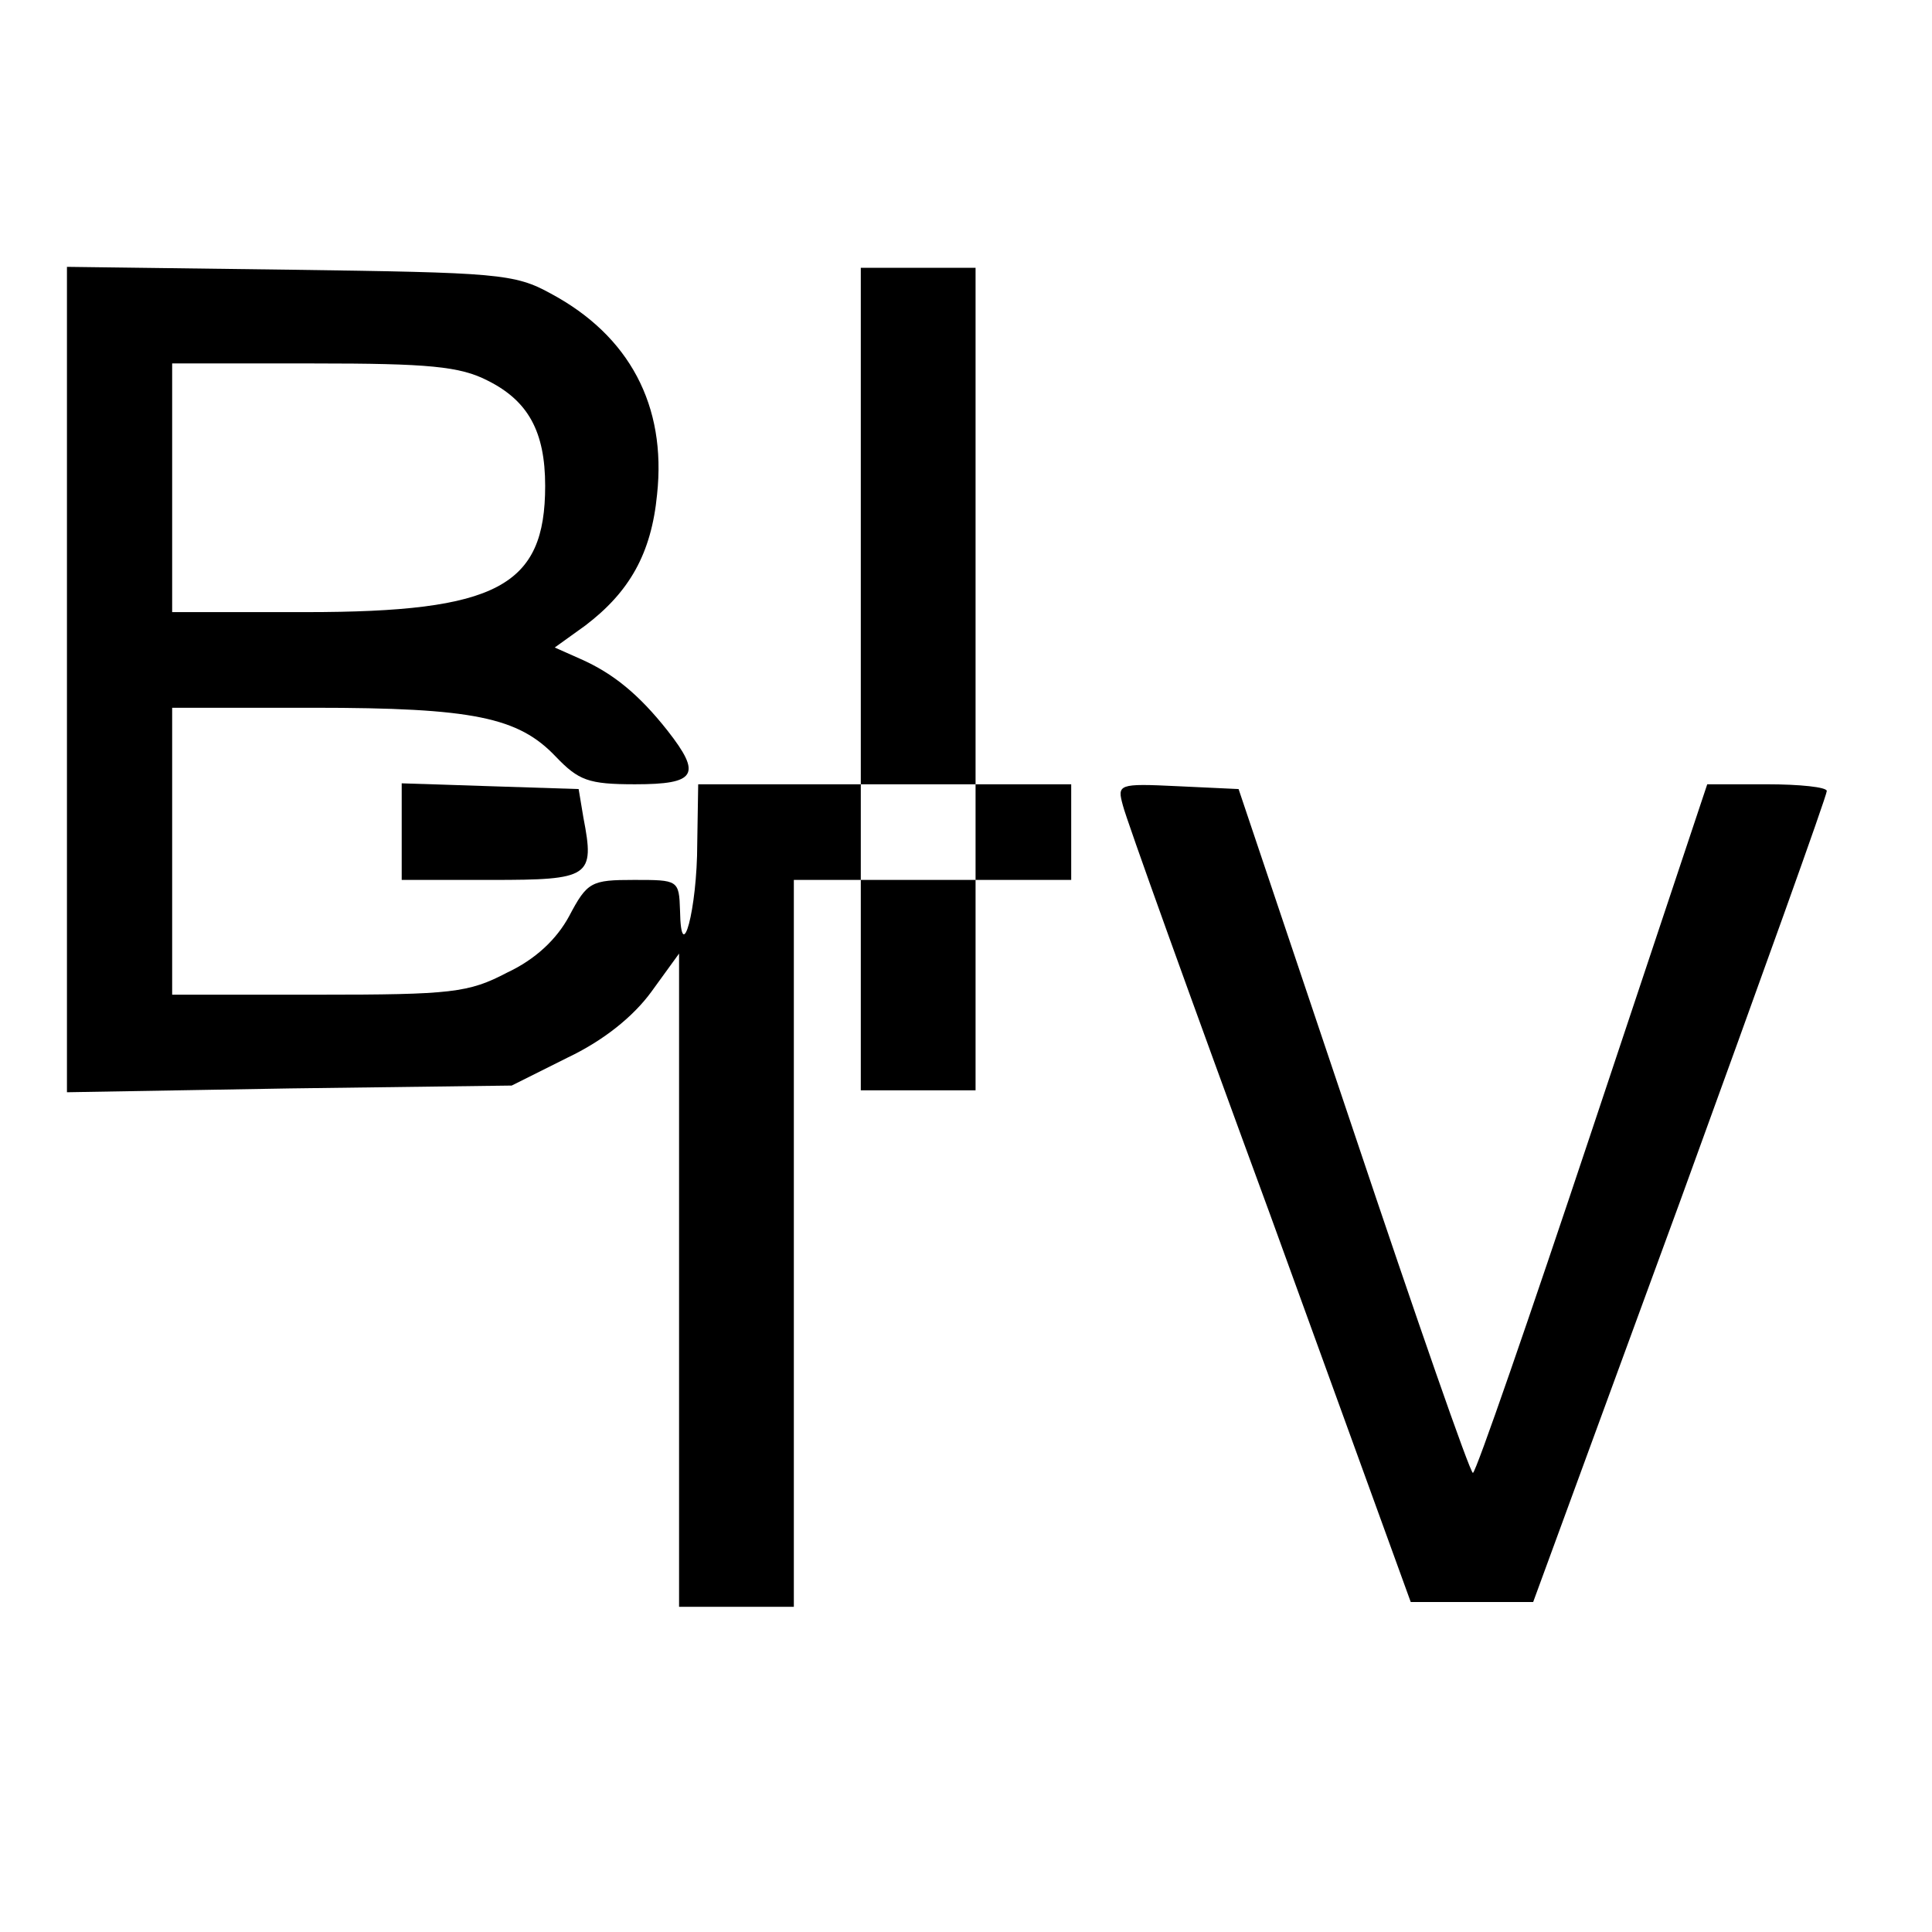
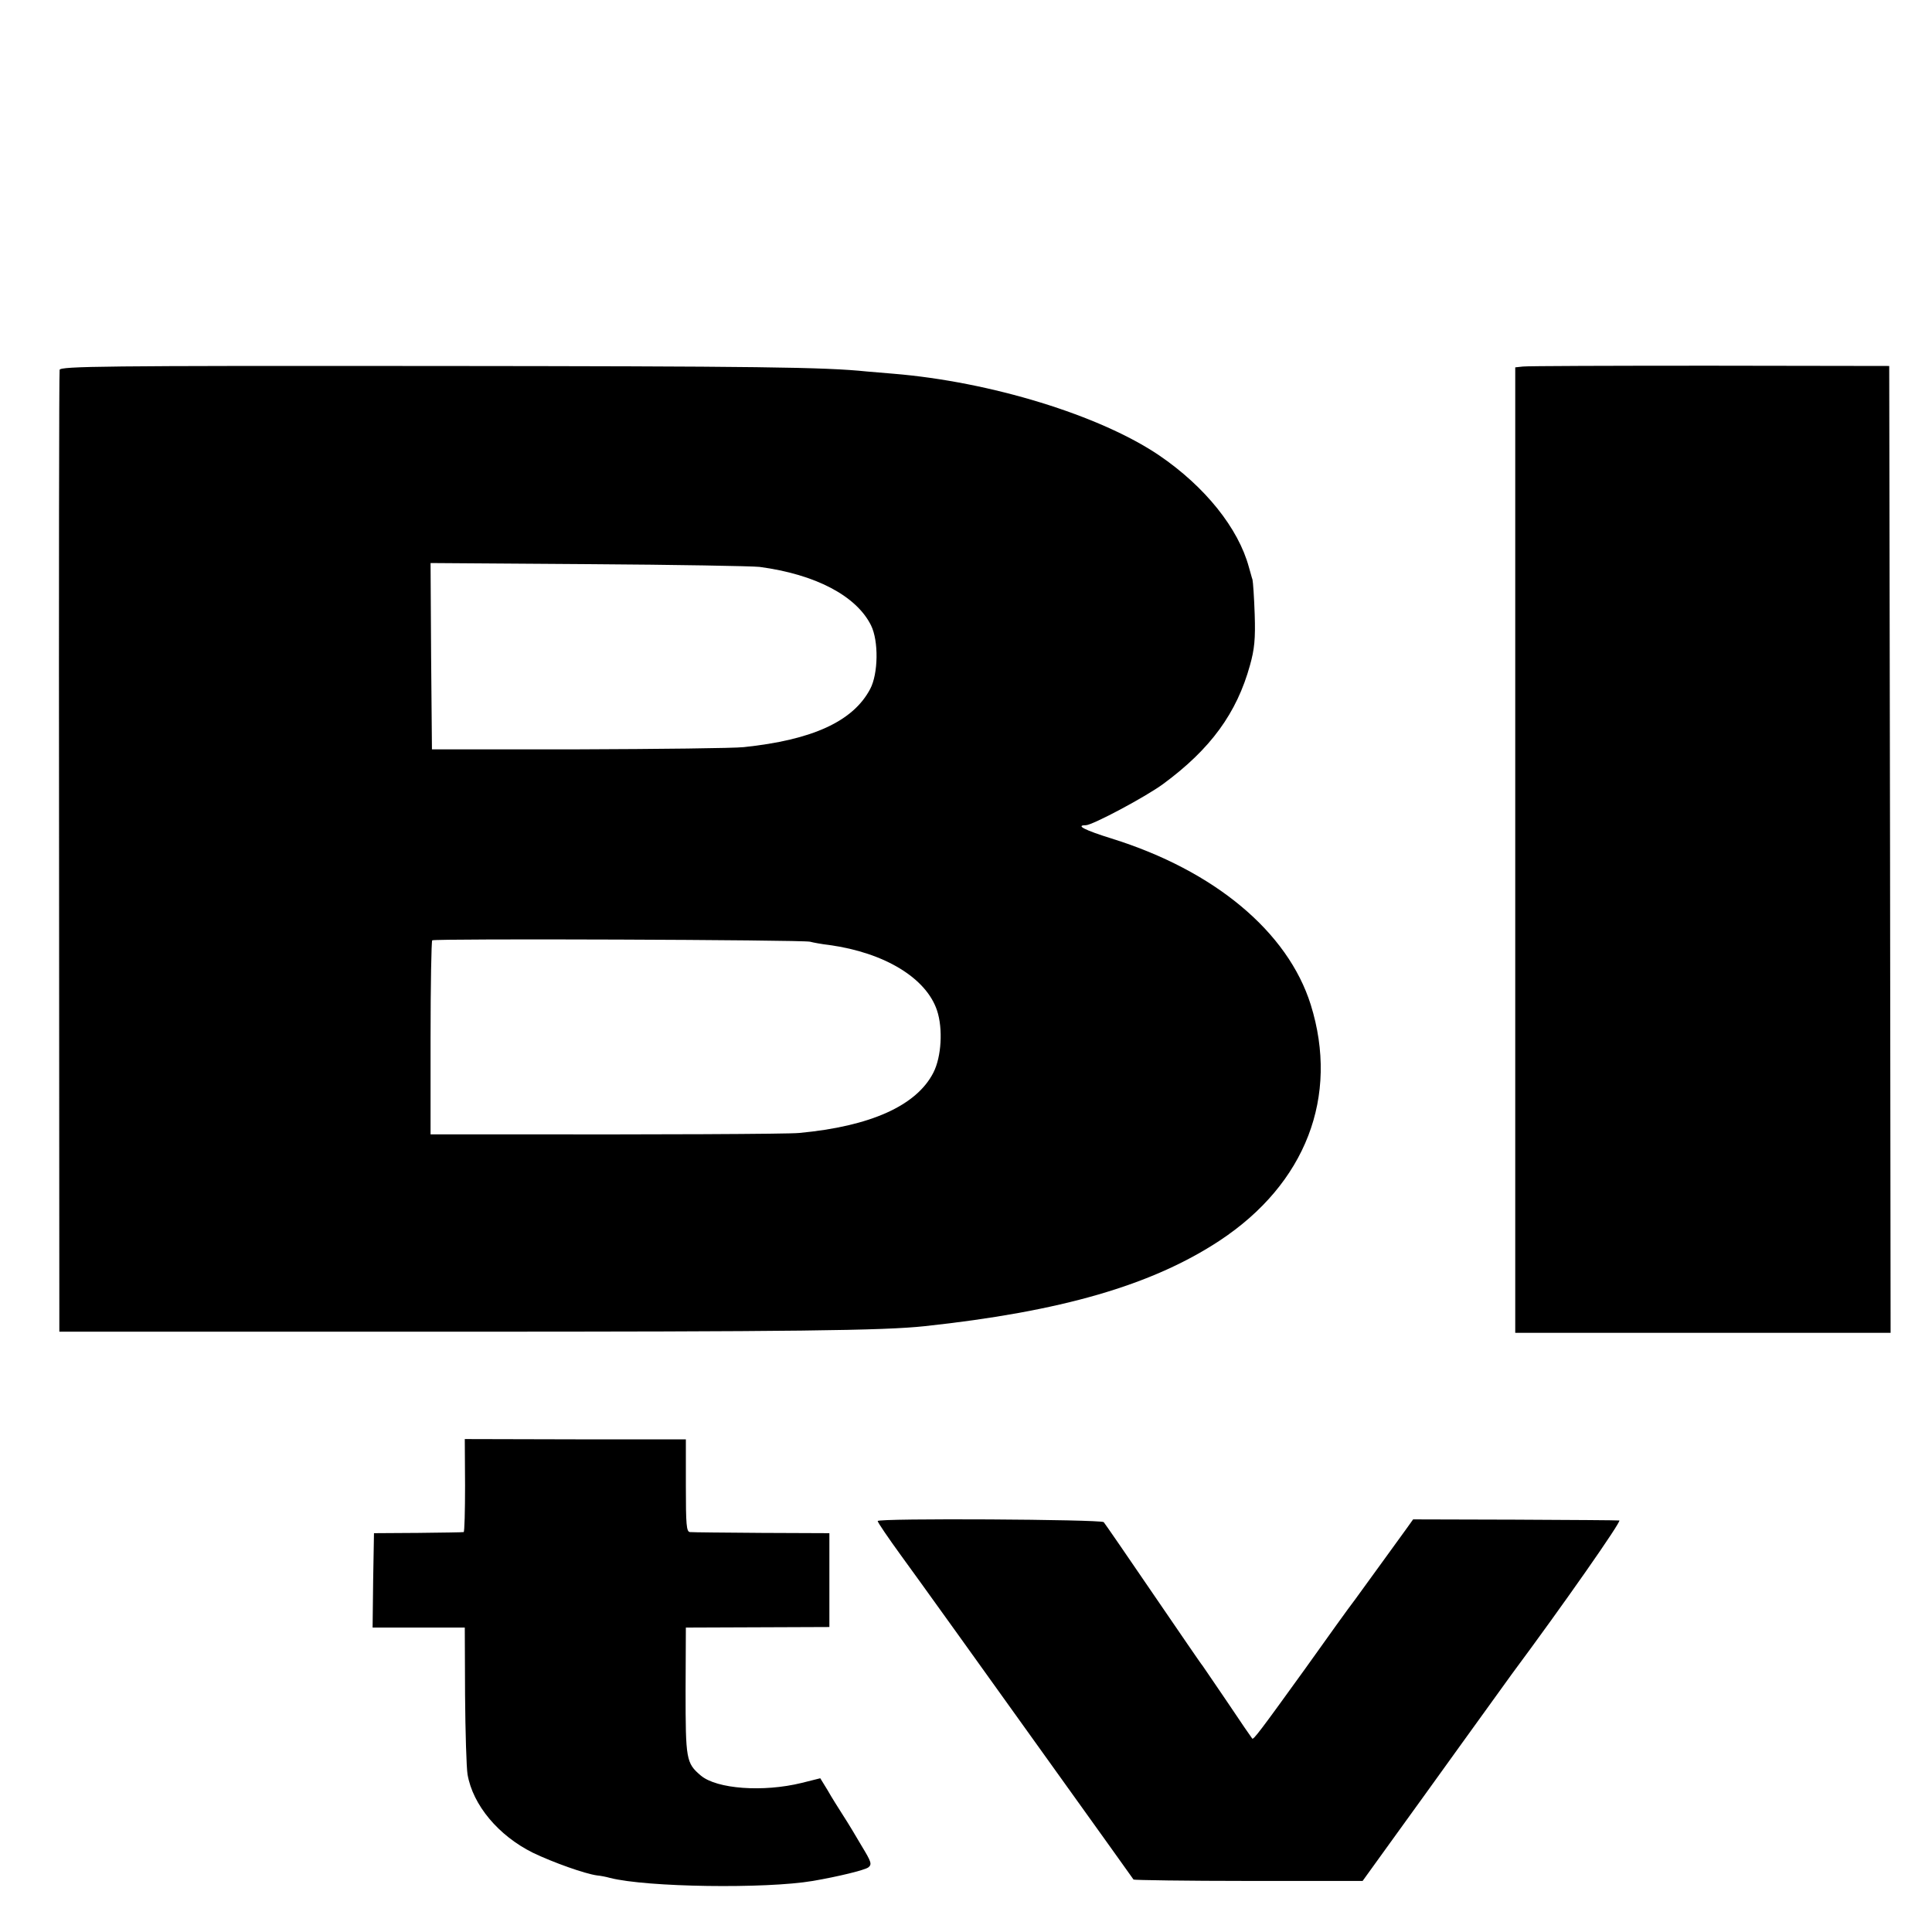
- <svg xmlns="http://www.w3.org/2000/svg" version="1.0" width="202pt" height="202pt" viewBox="0 0 202 202" preserveAspectRatio="xMidYMid meet">
-   <g transform="translate(0,202) scale(0.1,-0.1)" fill="#000000" stroke="none">
-     <path d="M70 1310 l0 -432 233 4 232 3 58 29 c38 18 69 43 88 69 l29 40 0 -341 0 -342 60 0 60 0 0 380 0 380 35 0 35 0 0 -110 0 -110 60 0 60 0 0 110 0 110 50 0 50 0 0 50 0 50 -50 0 -50 0 0 270 0 270 -60 0 -60 0 0 -270 0 -270 -85 0 -85 0 -1 -62 c0 -69 -17 -131 -18 -70 -1 32 -2 32 -48 32 -45 0 -49 -2 -68 -38 -13 -24 -35 -45 -65 -59 -40 -21 -58 -23 -197 -23 l-153 0 0 150 0 150 148 0 c167 0 214 -10 253 -51 24 -25 34 -29 83 -29 64 0 70 10 34 56 -30 38 -57 60 -91 75 l-27 12 32 23 c46 35 69 75 75 137 10 93 -29 166 -111 210 -38 21 -56 22 -273 25 l-233 3 0 -431z m440 312 c42 -21 60 -53 60 -110 0 -105 -50 -132 -250 -132 l-140 0 0 130 0 130 148 0 c120 0 153 -3 182 -18z m510 -472 l0 -50 -60 0 -60 0 0 50 0 50 60 0 60 0 0 -50z" />
-     <path d="M420 1150 l0 -50 94 0 c103 0 108 3 96 65 l-5 30 -93 3 -92 3 0 -51z" />
-     <path d="M1174 1178 c3 -13 72 -205 154 -428 l147 -405 64 0 64 0 154 420 c84 231 153 423 153 428 0 4 -28 7 -63 7 l-62 0 -120 -360 c-66 -198 -122 -360 -125 -360 -3 0 -59 161 -125 358 l-120 357 -64 3 c-62 3 -63 2 -57 -20z" />
+ <svg xmlns="http://www.w3.org/2000/svg" version="1.0" width="700pt" height="700pt" viewBox="0 0 700 700" preserveAspectRatio="xMidYMid meet">
+   <g transform="translate(0,700) scale(0.1,-0.1)" fill="#000000" stroke="none">
+     <path d="M216 5660 c-2 -8 -3 -796 -2 -1750 l1 -1735 1420 0 c1244 0 1567 4 1715 20 494 53 823 148 1069 310 312 206 434 522 330 855 -83 264 -349 486 -722 602 -96 30 -132 48 -93 48 24 0 219 104 281 150 171 126 266 256 314 430 16 57 20 95 17 184 -2 61 -6 118 -8 126 -3 8 -8 29 -13 45 -38 141 -159 292 -325 405 -214 145 -610 267 -964 296 -27 2 -70 6 -95 8 -154 16 -387 19 -1589 20 -1176 1 -1333 -1 -1336 -14z m2536 -714 c203 -27 351 -105 404 -212 28 -57 26 -175 -3 -230 -62 -118 -210 -185 -458 -211 -38 -4 -308 -7 -600 -8 l-530 0 -3 338 -2 337 572 -4 c315 -2 594 -7 620 -10z m183 -1358 c11 -3 43 -9 70 -12 201 -28 351 -120 390 -237 22 -66 16 -168 -13 -225 -61 -120 -228 -195 -487 -219 -39 -4 -530 -6 -1062 -5 l-273 0 0 348 c0 192 3 351 6 355 7 7 1340 2 1369 -5z" />
+     <path d="M5518 5672 l-28 -3 0 -1749 0 -1749 680 0 680 0 -2 1752 -3 1751 -650 1 c-357 0 -662 -1 -677 -3z" />
+     <path d="M1685 1618 c0 -93 -2 -168 -5 -169 -3 -1 -77 -2 -165 -3 l-160 -1 -3 -171 -2 -171 167 0 167 0 1 -244 c1 -134 5 -264 9 -288 19 -111 112 -222 237 -284 73 -35 188 -76 232 -82 12 -1 33 -5 47 -9 133 -34 564 -40 735 -11 93 16 187 39 201 49 14 11 11 20 -23 76 -21 36 -51 86 -68 112 -16 25 -42 66 -56 91 l-27 44 -68 -17 c-139 -34 -307 -22 -365 27 -53 45 -55 58 -55 307 l1 229 260 1 260 1 0 170 0 170 -245 1 c-135 1 -252 2 -260 3 -13 1 -15 26 -15 169 l0 167 -400 0 -401 1 1 -168z" />
+     <path d="M3180 1489 c0 -5 39 -62 84 -124 37 -50 327 -454 571 -795 148 -206 270 -377 272 -380 2 -2 190 -5 417 -5 l413 0 101 140 c56 77 171 237 256 355 85 118 168 233 184 255 185 249 399 555 389 556 -7 1 -177 2 -379 3 l-368 1 -25 -35 c-14 -19 -53 -73 -87 -120 -34 -47 -78 -107 -98 -135 -21 -27 -102 -140 -181 -251 -163 -226 -188 -259 -192 -253 -2 2 -42 60 -88 129 -46 68 -88 129 -92 135 -5 5 -85 123 -179 260 -94 138 -174 254 -179 260 -10 10 -819 15 -819 4z" />
  </g>
</svg>
